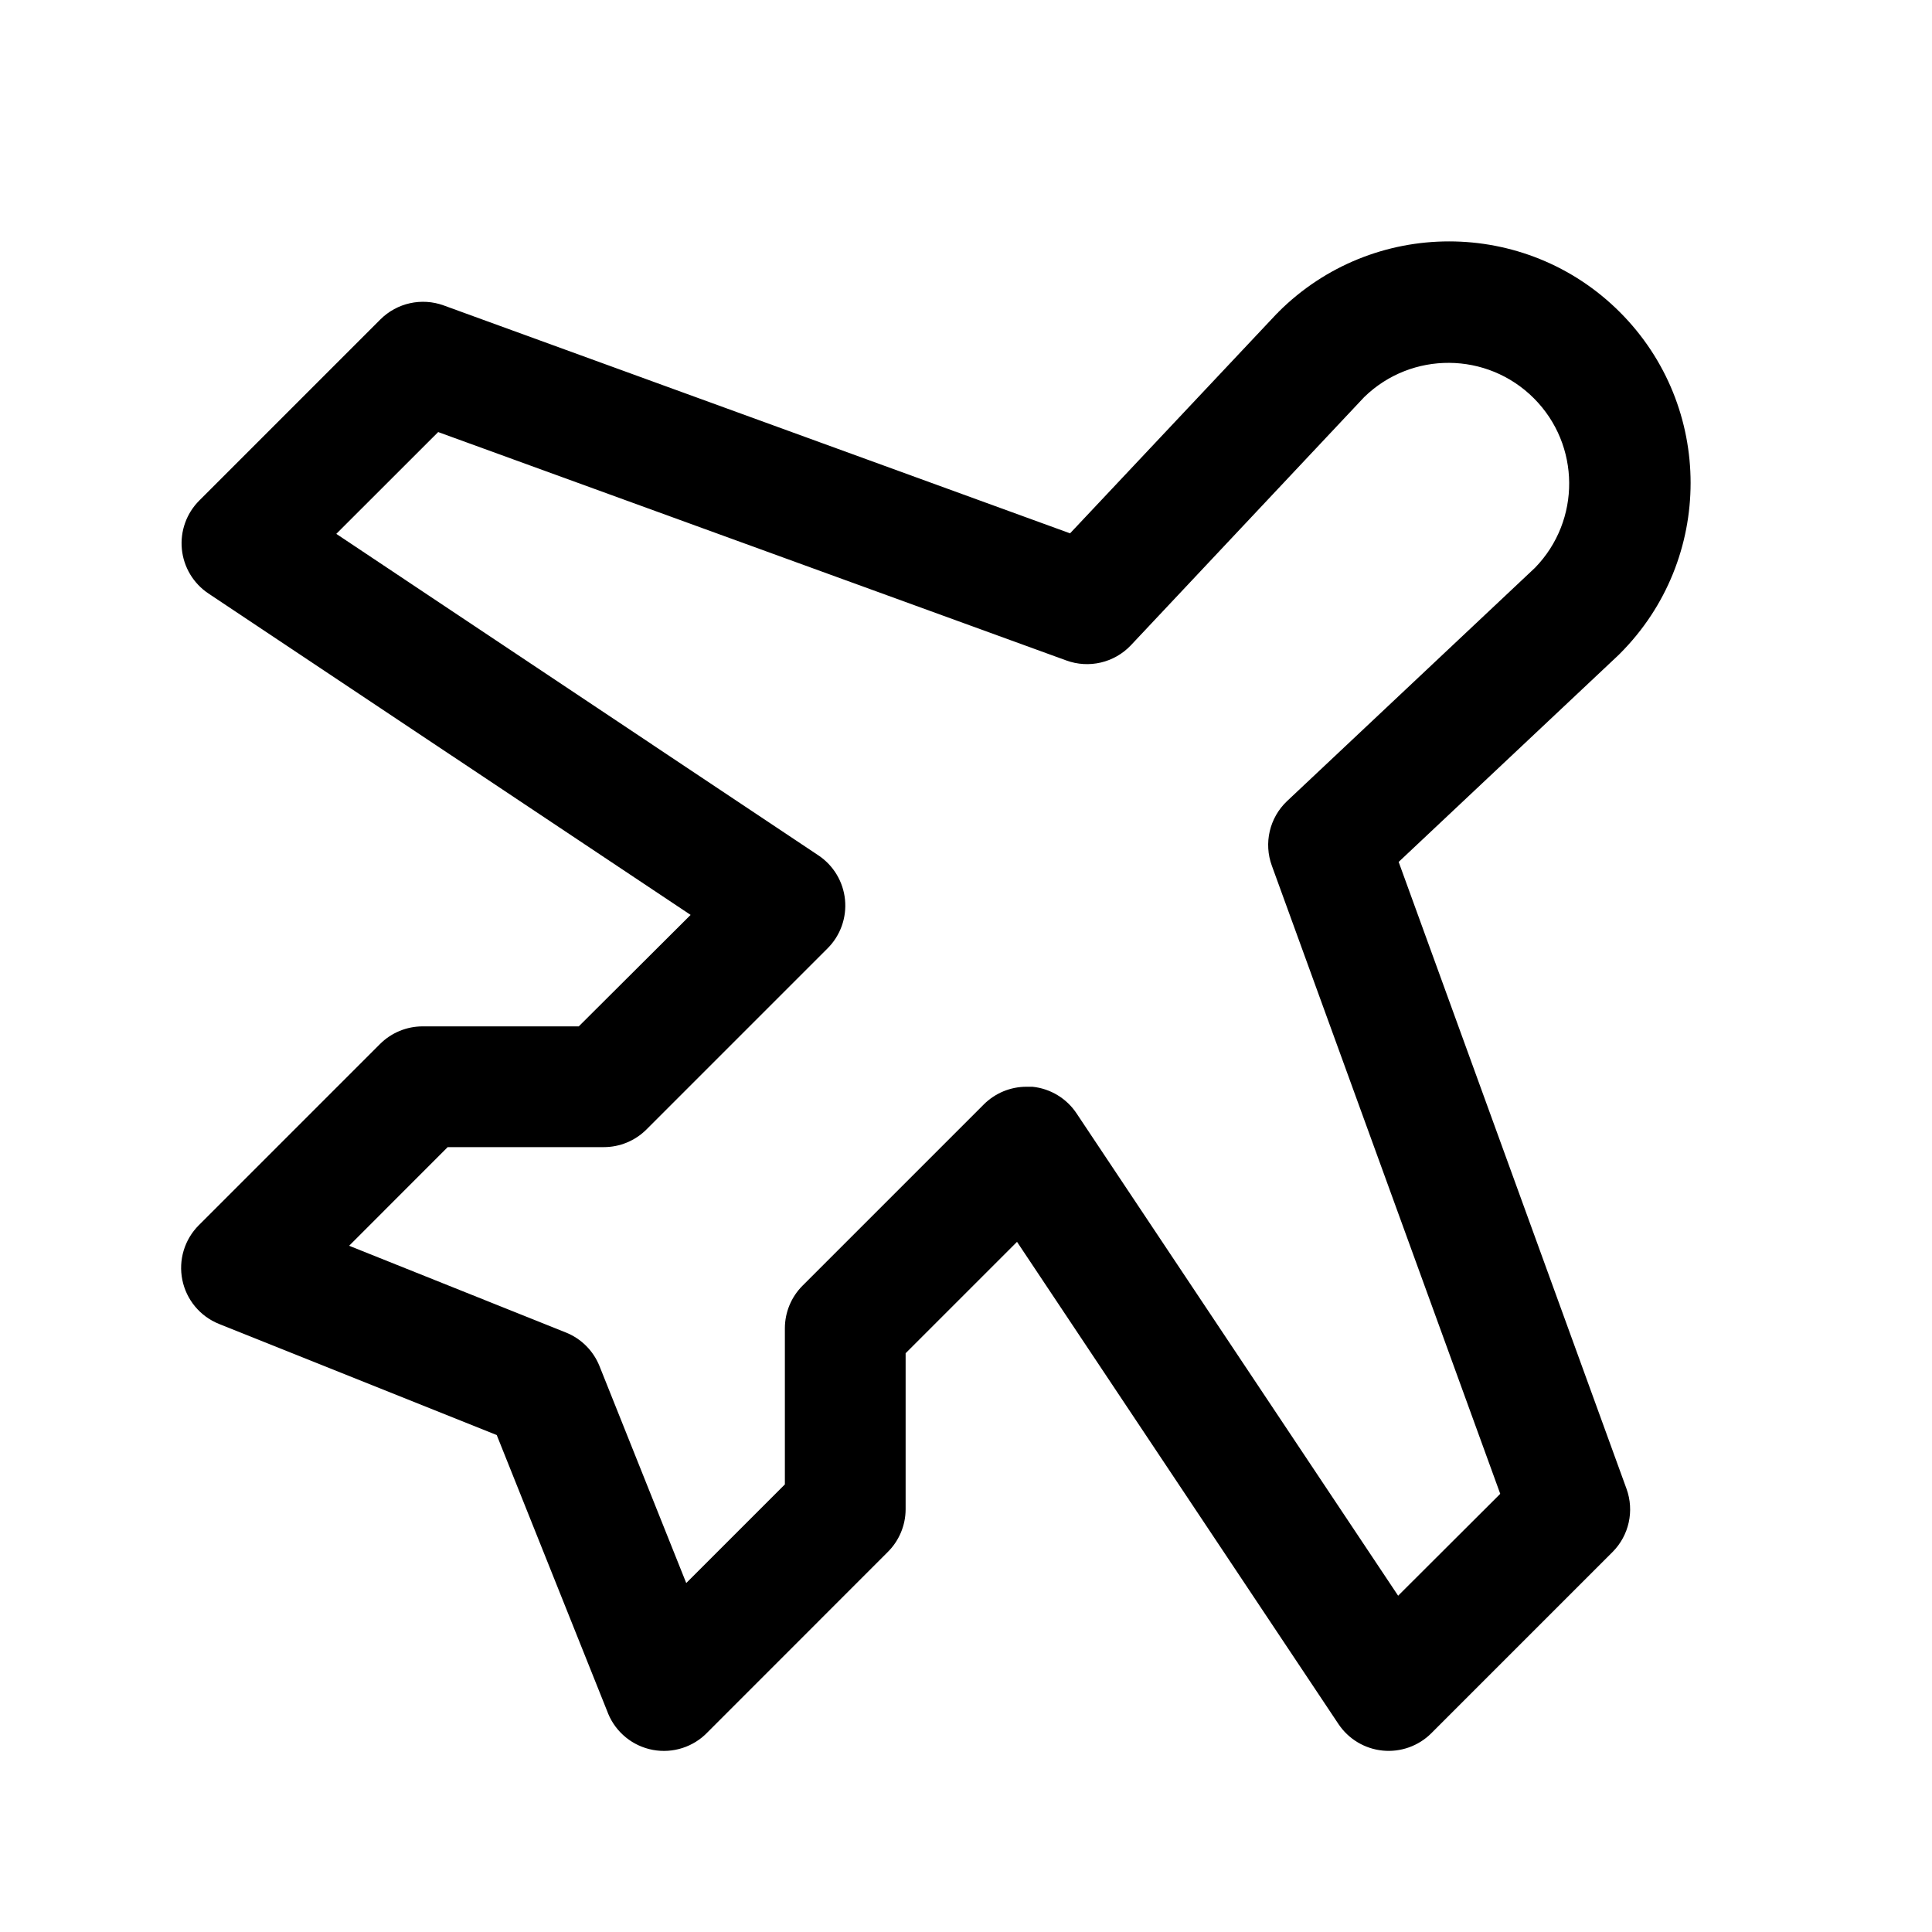
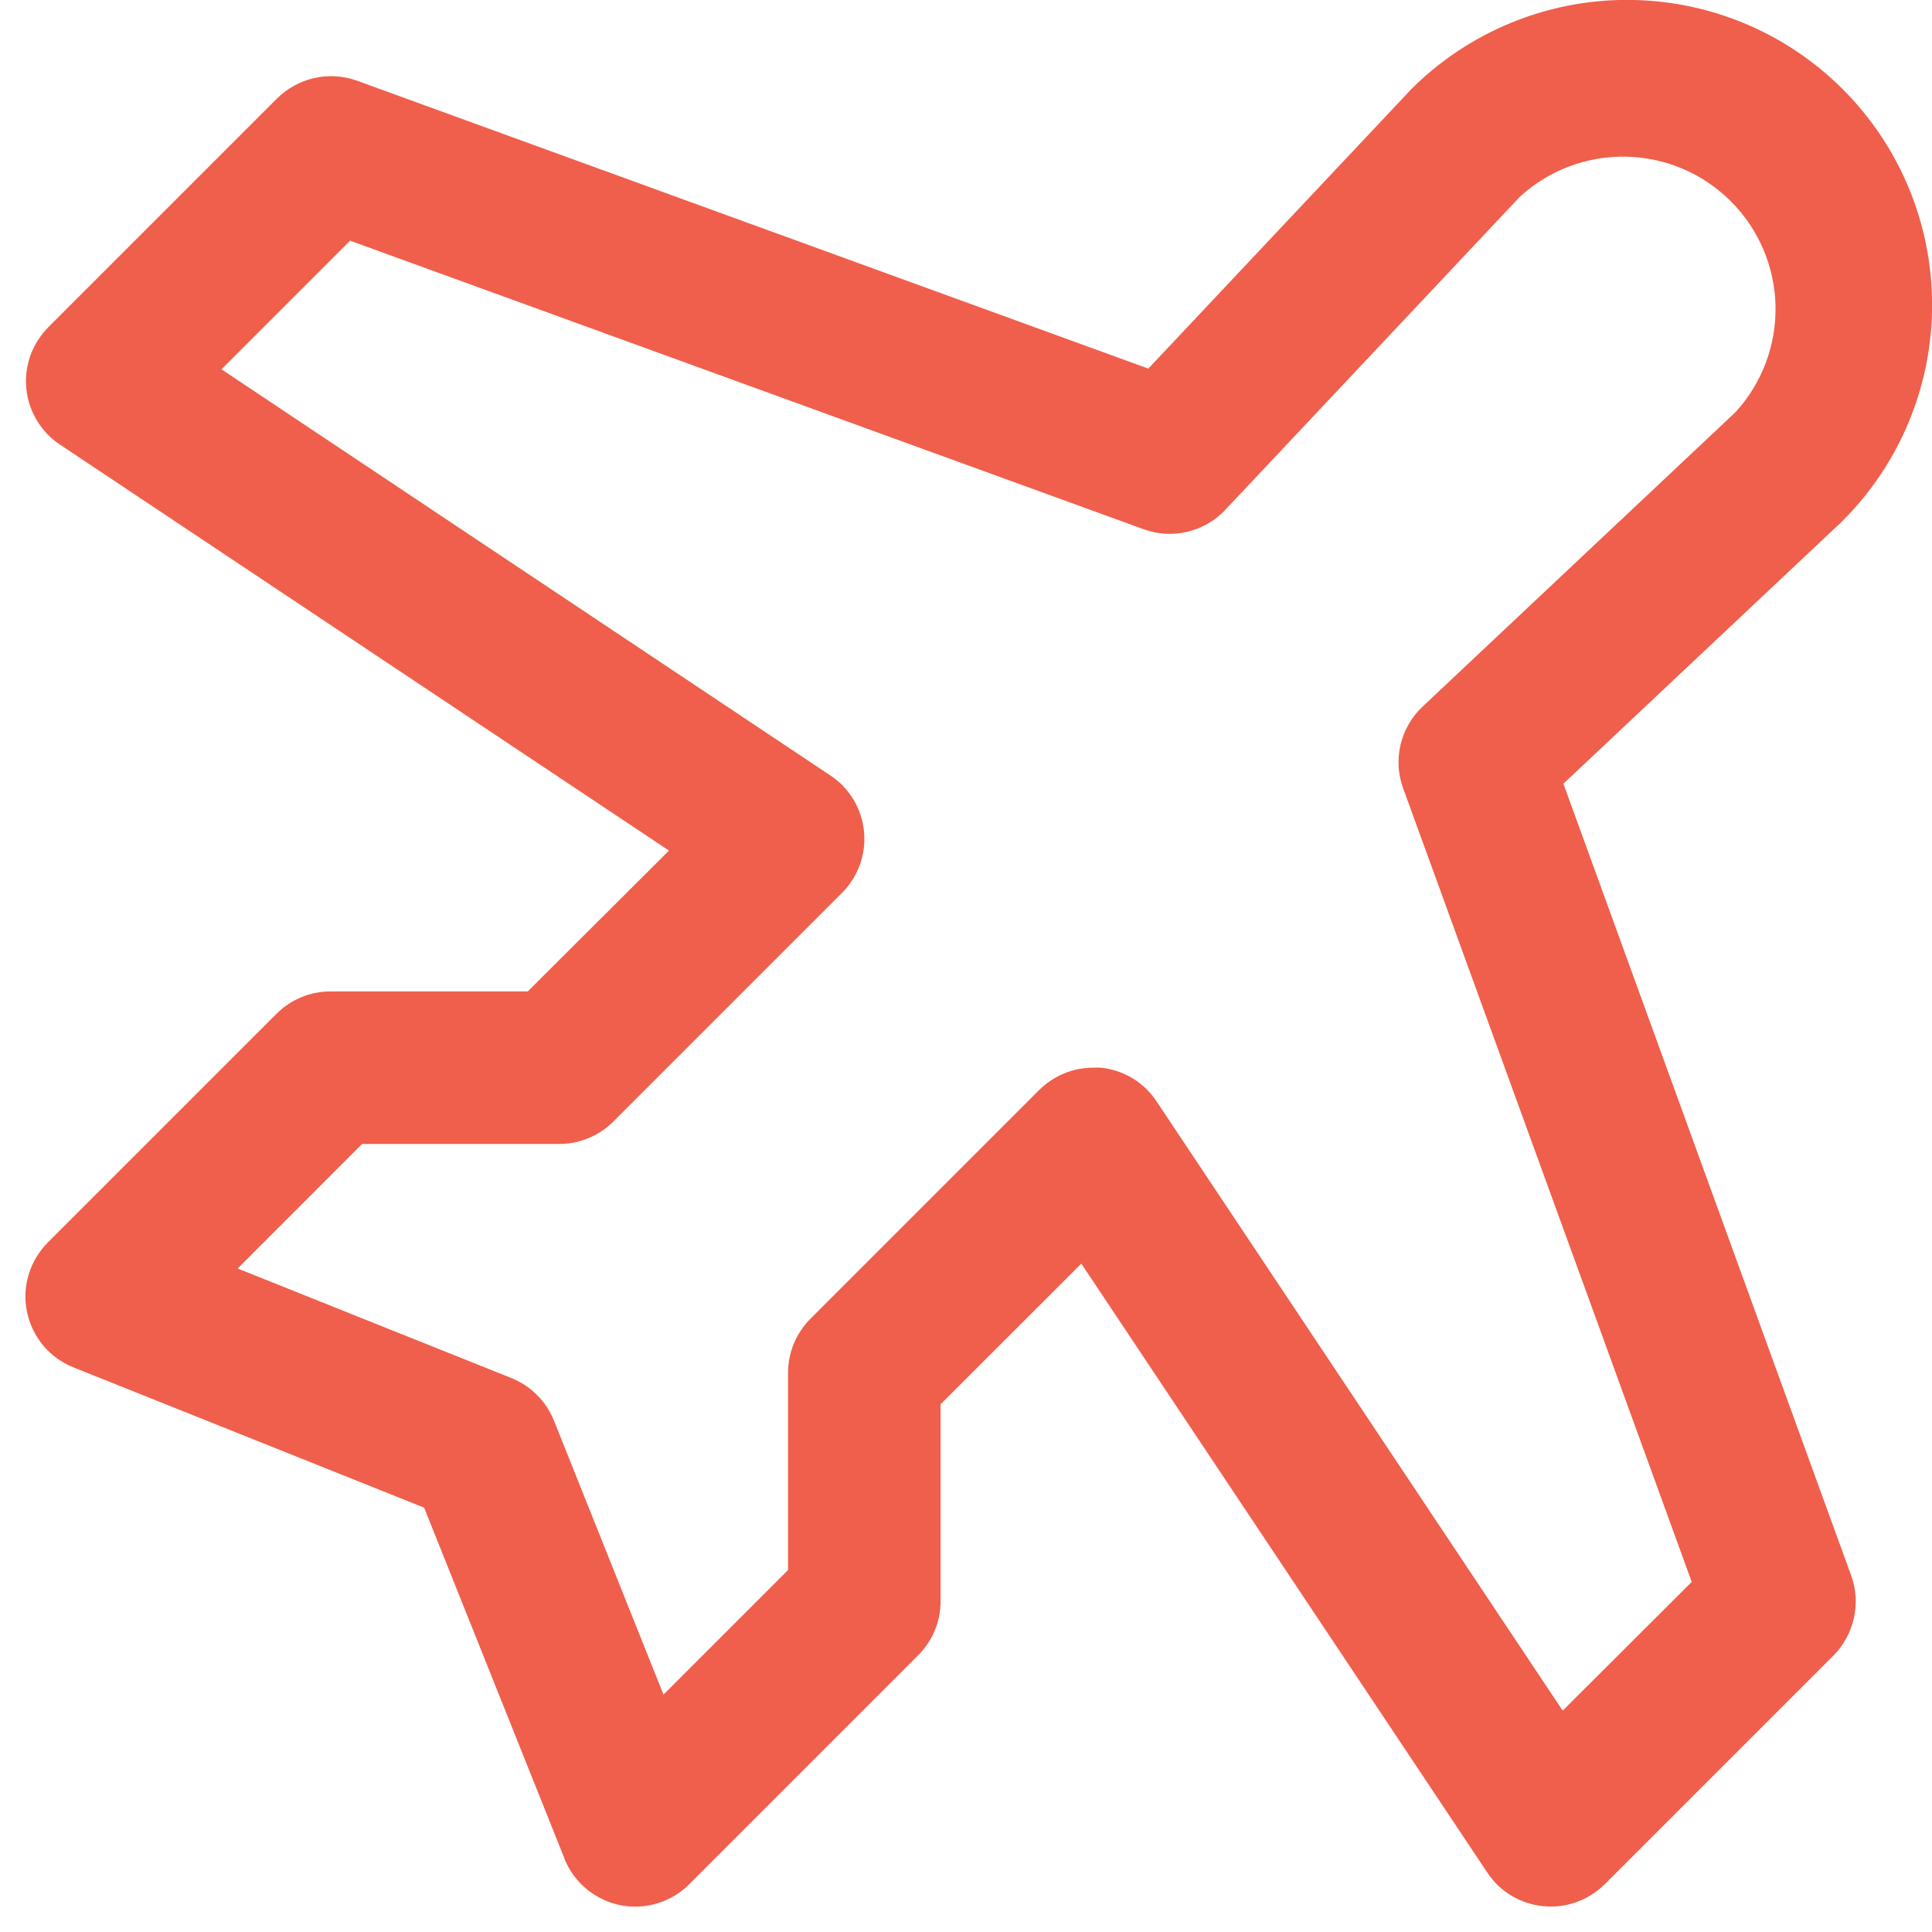
- <svg xmlns="http://www.w3.org/2000/svg" width="32" height="32" fill="#000000" viewBox="0 0 256 256">
-   <path d="M185.33,114.21l29.14-27.42.17-.17a32,32,0,0,0-45.26-45.26c0,.06-.11.11-.17.17L141.79,70.67l-83-30.2a8,8,0,0,0-8.39,1.86l-24,24a8,8,0,0,0,1.22,12.31l63.89,42.59L76.69,136H56a8,8,0,0,0-5.65,2.34l-24,24A8,8,0,0,0,29,175.42l36.82,14.73,14.7,36.75.06.16a8,8,0,0,0,13.18,2.47l23.87-23.88A8,8,0,0,0,120,200V179.31l14.76-14.76,42.59,63.89a8,8,0,0,0,12.31,1.22l24-24a8,8,0,0,0,1.86-8.39Zm-.07,97.23-42.59-63.88A8,8,0,0,0,136.8,144c-.27,0-.53,0-.79,0a8,8,0,0,0-5.66,2.35l-24,24A8,8,0,0,0,104,176v20.69L90.93,209.76,79.43,181A8,8,0,0,0,75,176.57l-28.74-11.5L59.32,152H80a8,8,0,0,0,5.66-2.34l24-24a8,8,0,0,0-1.22-12.32L44.56,70.74l13.5-13.49,83.22,30.26a8,8,0,0,0,8.56-2L180.78,52.6A16,16,0,0,1,203.4,75.23l-32.87,30.93a8,8,0,0,0-2,8.56l30.26,83.22Z" />
+ <svg xmlns="http://www.w3.org/2000/svg" width="19" height="19" viewBox="0 0 19 19" fill="none">
+   <path d="M15.375 7.707L18.107 5.136L18.122 5.121C18.685 4.558 19.001 3.795 19.001 2.999C19.001 2.203 18.685 1.44 18.122 0.877C17.56 0.315 16.797 -0.001 16.001 -0.001C15.205 -0.001 14.442 0.315 13.879 0.877L13.864 0.893L11.293 3.625L3.512 0.794C3.377 0.745 3.232 0.736 3.093 0.767C2.954 0.798 2.826 0.868 2.725 0.968L0.475 3.218C0.397 3.297 0.337 3.392 0.299 3.496C0.262 3.601 0.248 3.712 0.259 3.823C0.27 3.933 0.305 4.039 0.363 4.135C0.42 4.23 0.497 4.311 0.589 4.372L6.579 8.365L5.19 9.75H3.25C3.051 9.75 2.861 9.829 2.72 9.969L0.47 12.219C0.383 12.307 0.318 12.415 0.282 12.534C0.246 12.652 0.24 12.778 0.265 12.899C0.29 13.021 0.344 13.134 0.423 13.23C0.502 13.325 0.604 13.399 0.719 13.446L4.171 14.827L5.549 18.272L5.554 18.287C5.602 18.402 5.678 18.504 5.775 18.583C5.872 18.661 5.987 18.715 6.109 18.738C6.232 18.761 6.359 18.753 6.478 18.714C6.596 18.676 6.704 18.609 6.79 18.518L9.028 16.28C9.098 16.21 9.154 16.128 9.192 16.037C9.23 15.946 9.25 15.849 9.25 15.75V13.81L10.634 12.427L14.627 18.416C14.688 18.509 14.769 18.586 14.864 18.643C14.96 18.7 15.066 18.735 15.177 18.746C15.287 18.757 15.398 18.744 15.503 18.706C15.607 18.669 15.702 18.609 15.781 18.531L18.031 16.281C18.131 16.18 18.201 16.052 18.232 15.913C18.263 15.773 18.254 15.628 18.205 15.494L15.375 7.707ZM15.368 16.823L11.375 10.833C11.314 10.74 11.233 10.662 11.138 10.604C11.043 10.547 10.936 10.511 10.825 10.5C10.8 10.499 10.776 10.499 10.751 10.5C10.652 10.5 10.555 10.519 10.464 10.557C10.373 10.595 10.29 10.65 10.22 10.719L7.97 12.969C7.901 13.039 7.845 13.122 7.807 13.213C7.77 13.304 7.75 13.401 7.75 13.5V15.44L6.525 16.665L5.447 13.969C5.409 13.875 5.353 13.79 5.281 13.719C5.21 13.647 5.125 13.591 5.031 13.553L2.337 12.475L3.561 11.25H5.5C5.599 11.25 5.696 11.231 5.787 11.193C5.878 11.155 5.961 11.1 6.031 11.031L8.281 8.781C8.359 8.702 8.419 8.607 8.457 8.503C8.494 8.398 8.508 8.287 8.497 8.176C8.486 8.066 8.451 7.959 8.394 7.864C8.336 7.768 8.259 7.687 8.166 7.626L2.178 3.632L3.443 2.367L11.245 5.204C11.383 5.255 11.532 5.264 11.674 5.23C11.817 5.197 11.947 5.123 12.047 5.017L14.948 1.934C15.233 1.673 15.607 1.532 15.994 1.541C16.38 1.549 16.748 1.706 17.021 1.979C17.295 2.252 17.452 2.62 17.461 3.006C17.47 3.392 17.329 3.767 17.069 4.052L13.987 6.952C13.881 7.053 13.807 7.183 13.773 7.326C13.74 7.468 13.749 7.618 13.8 7.755L16.637 15.557L15.368 16.823Z" fill="#EF5F4C" />
</svg>
